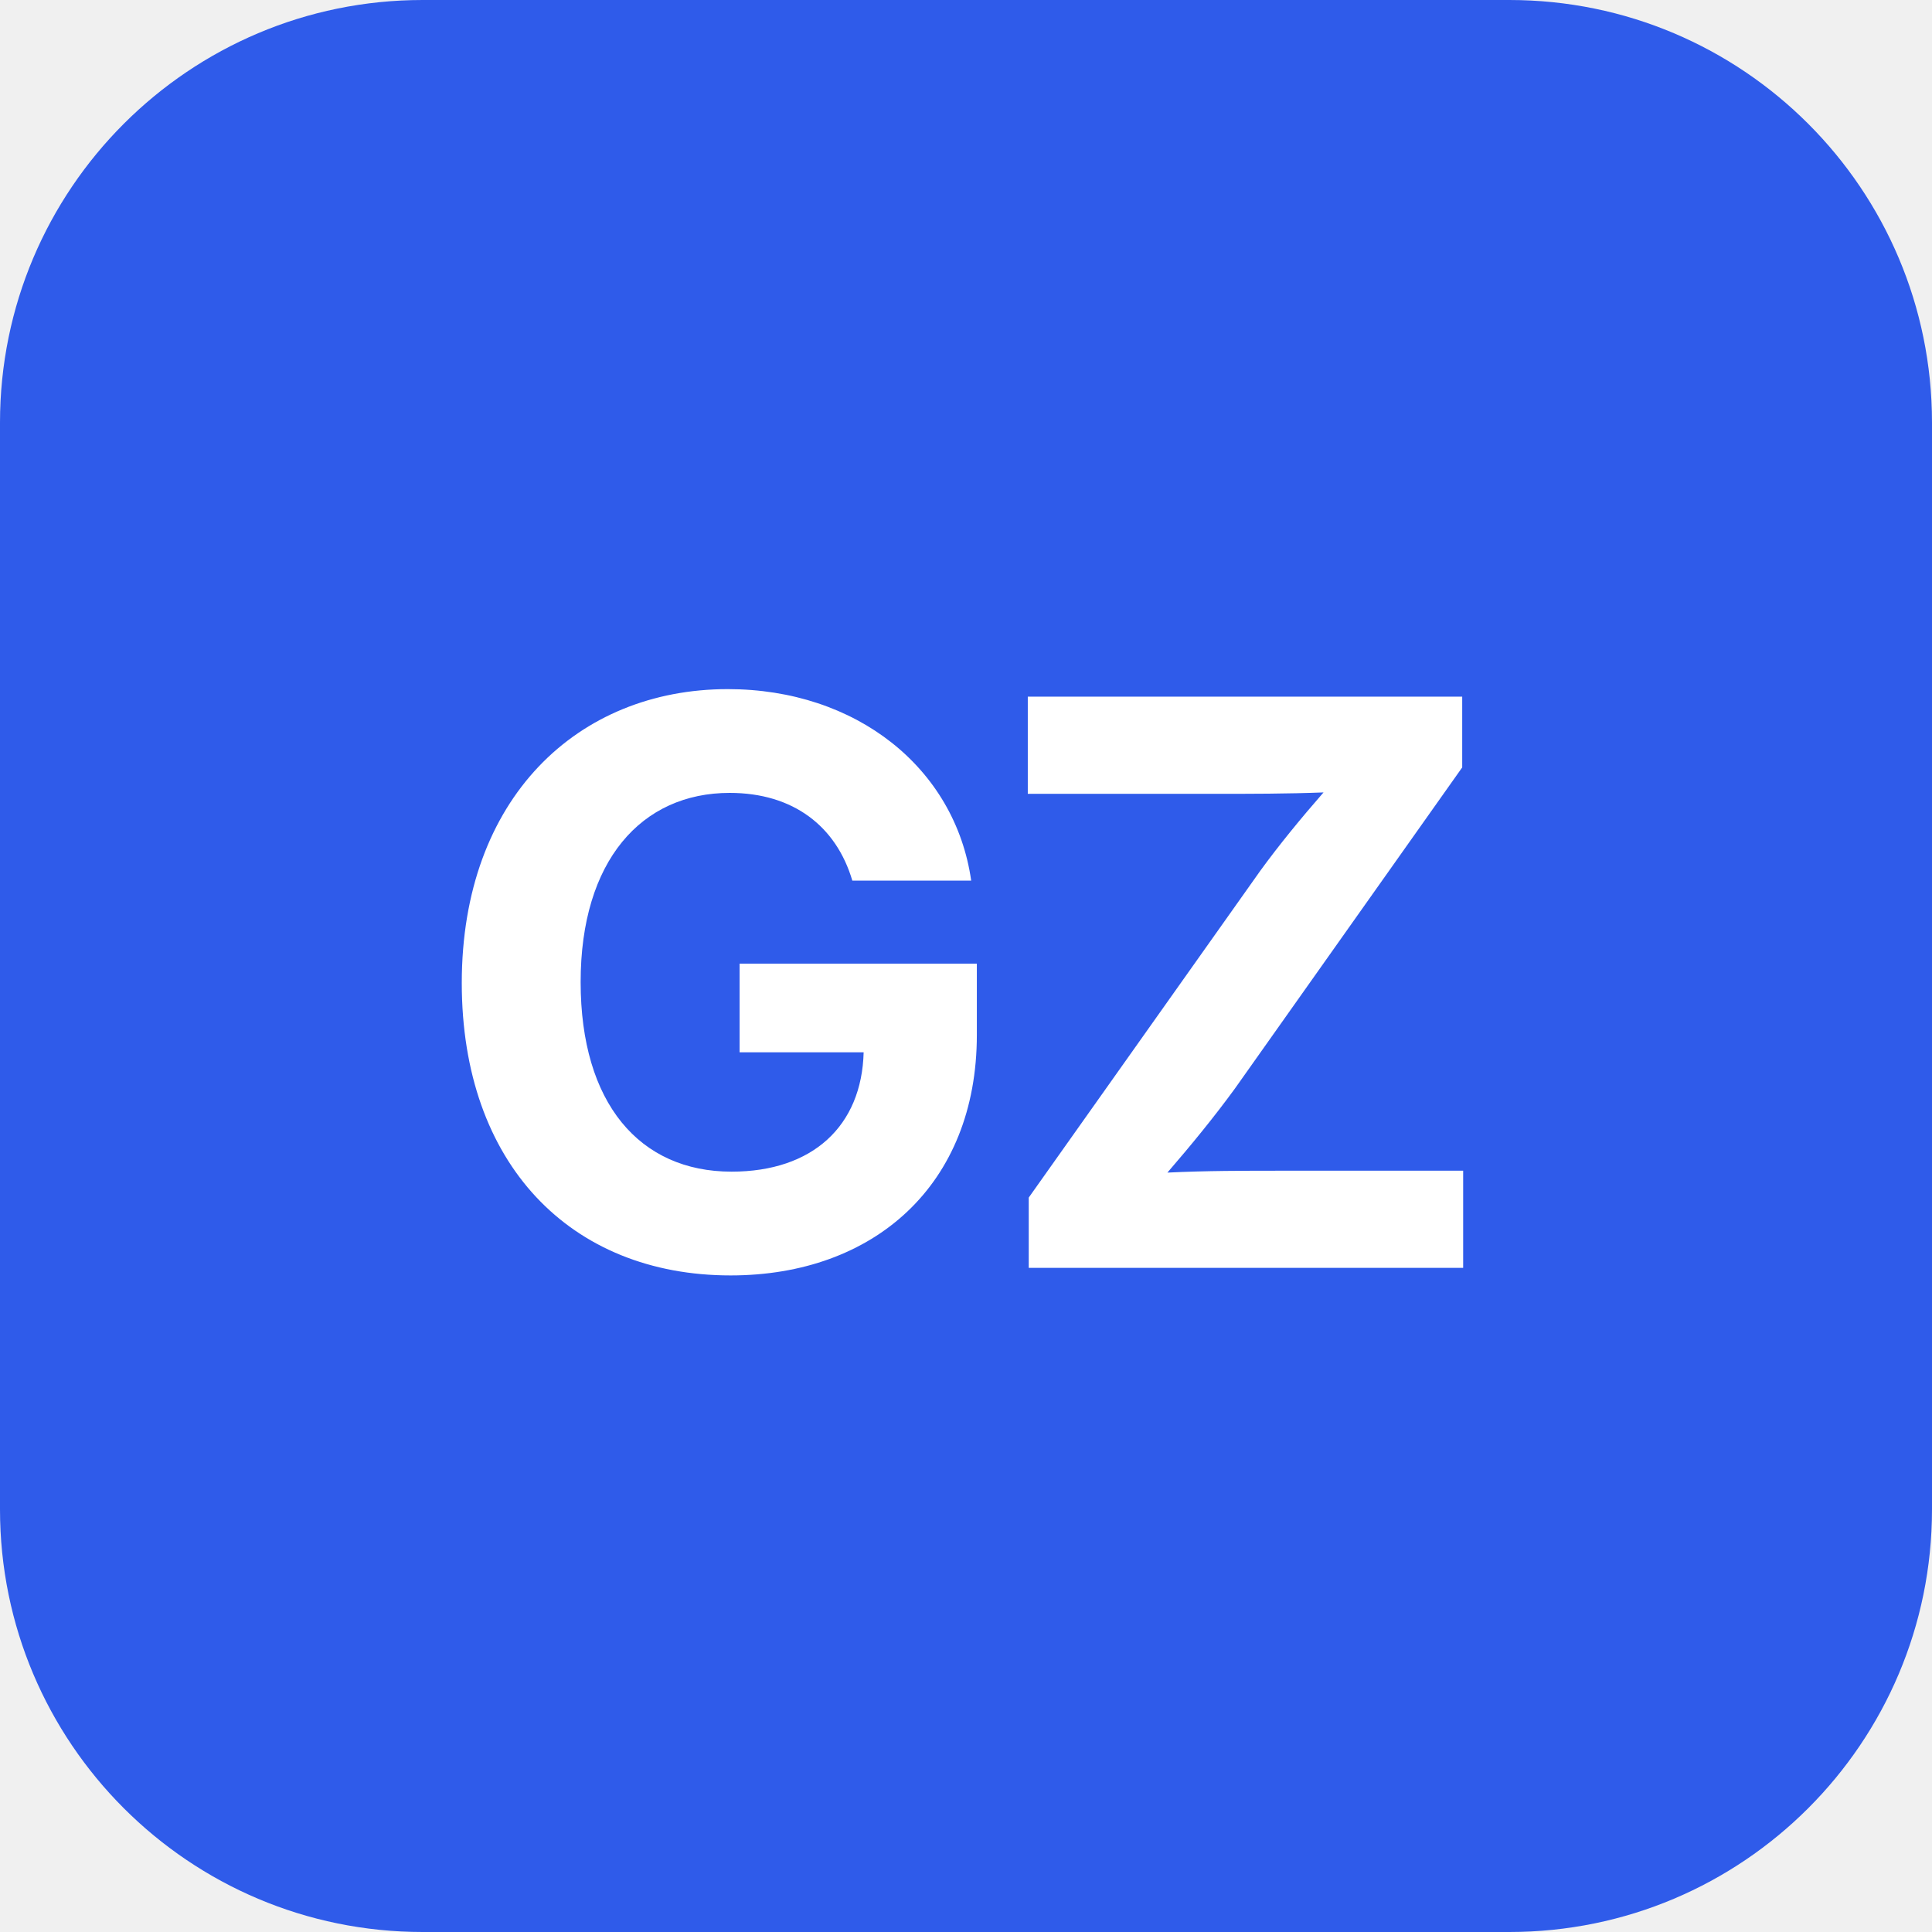
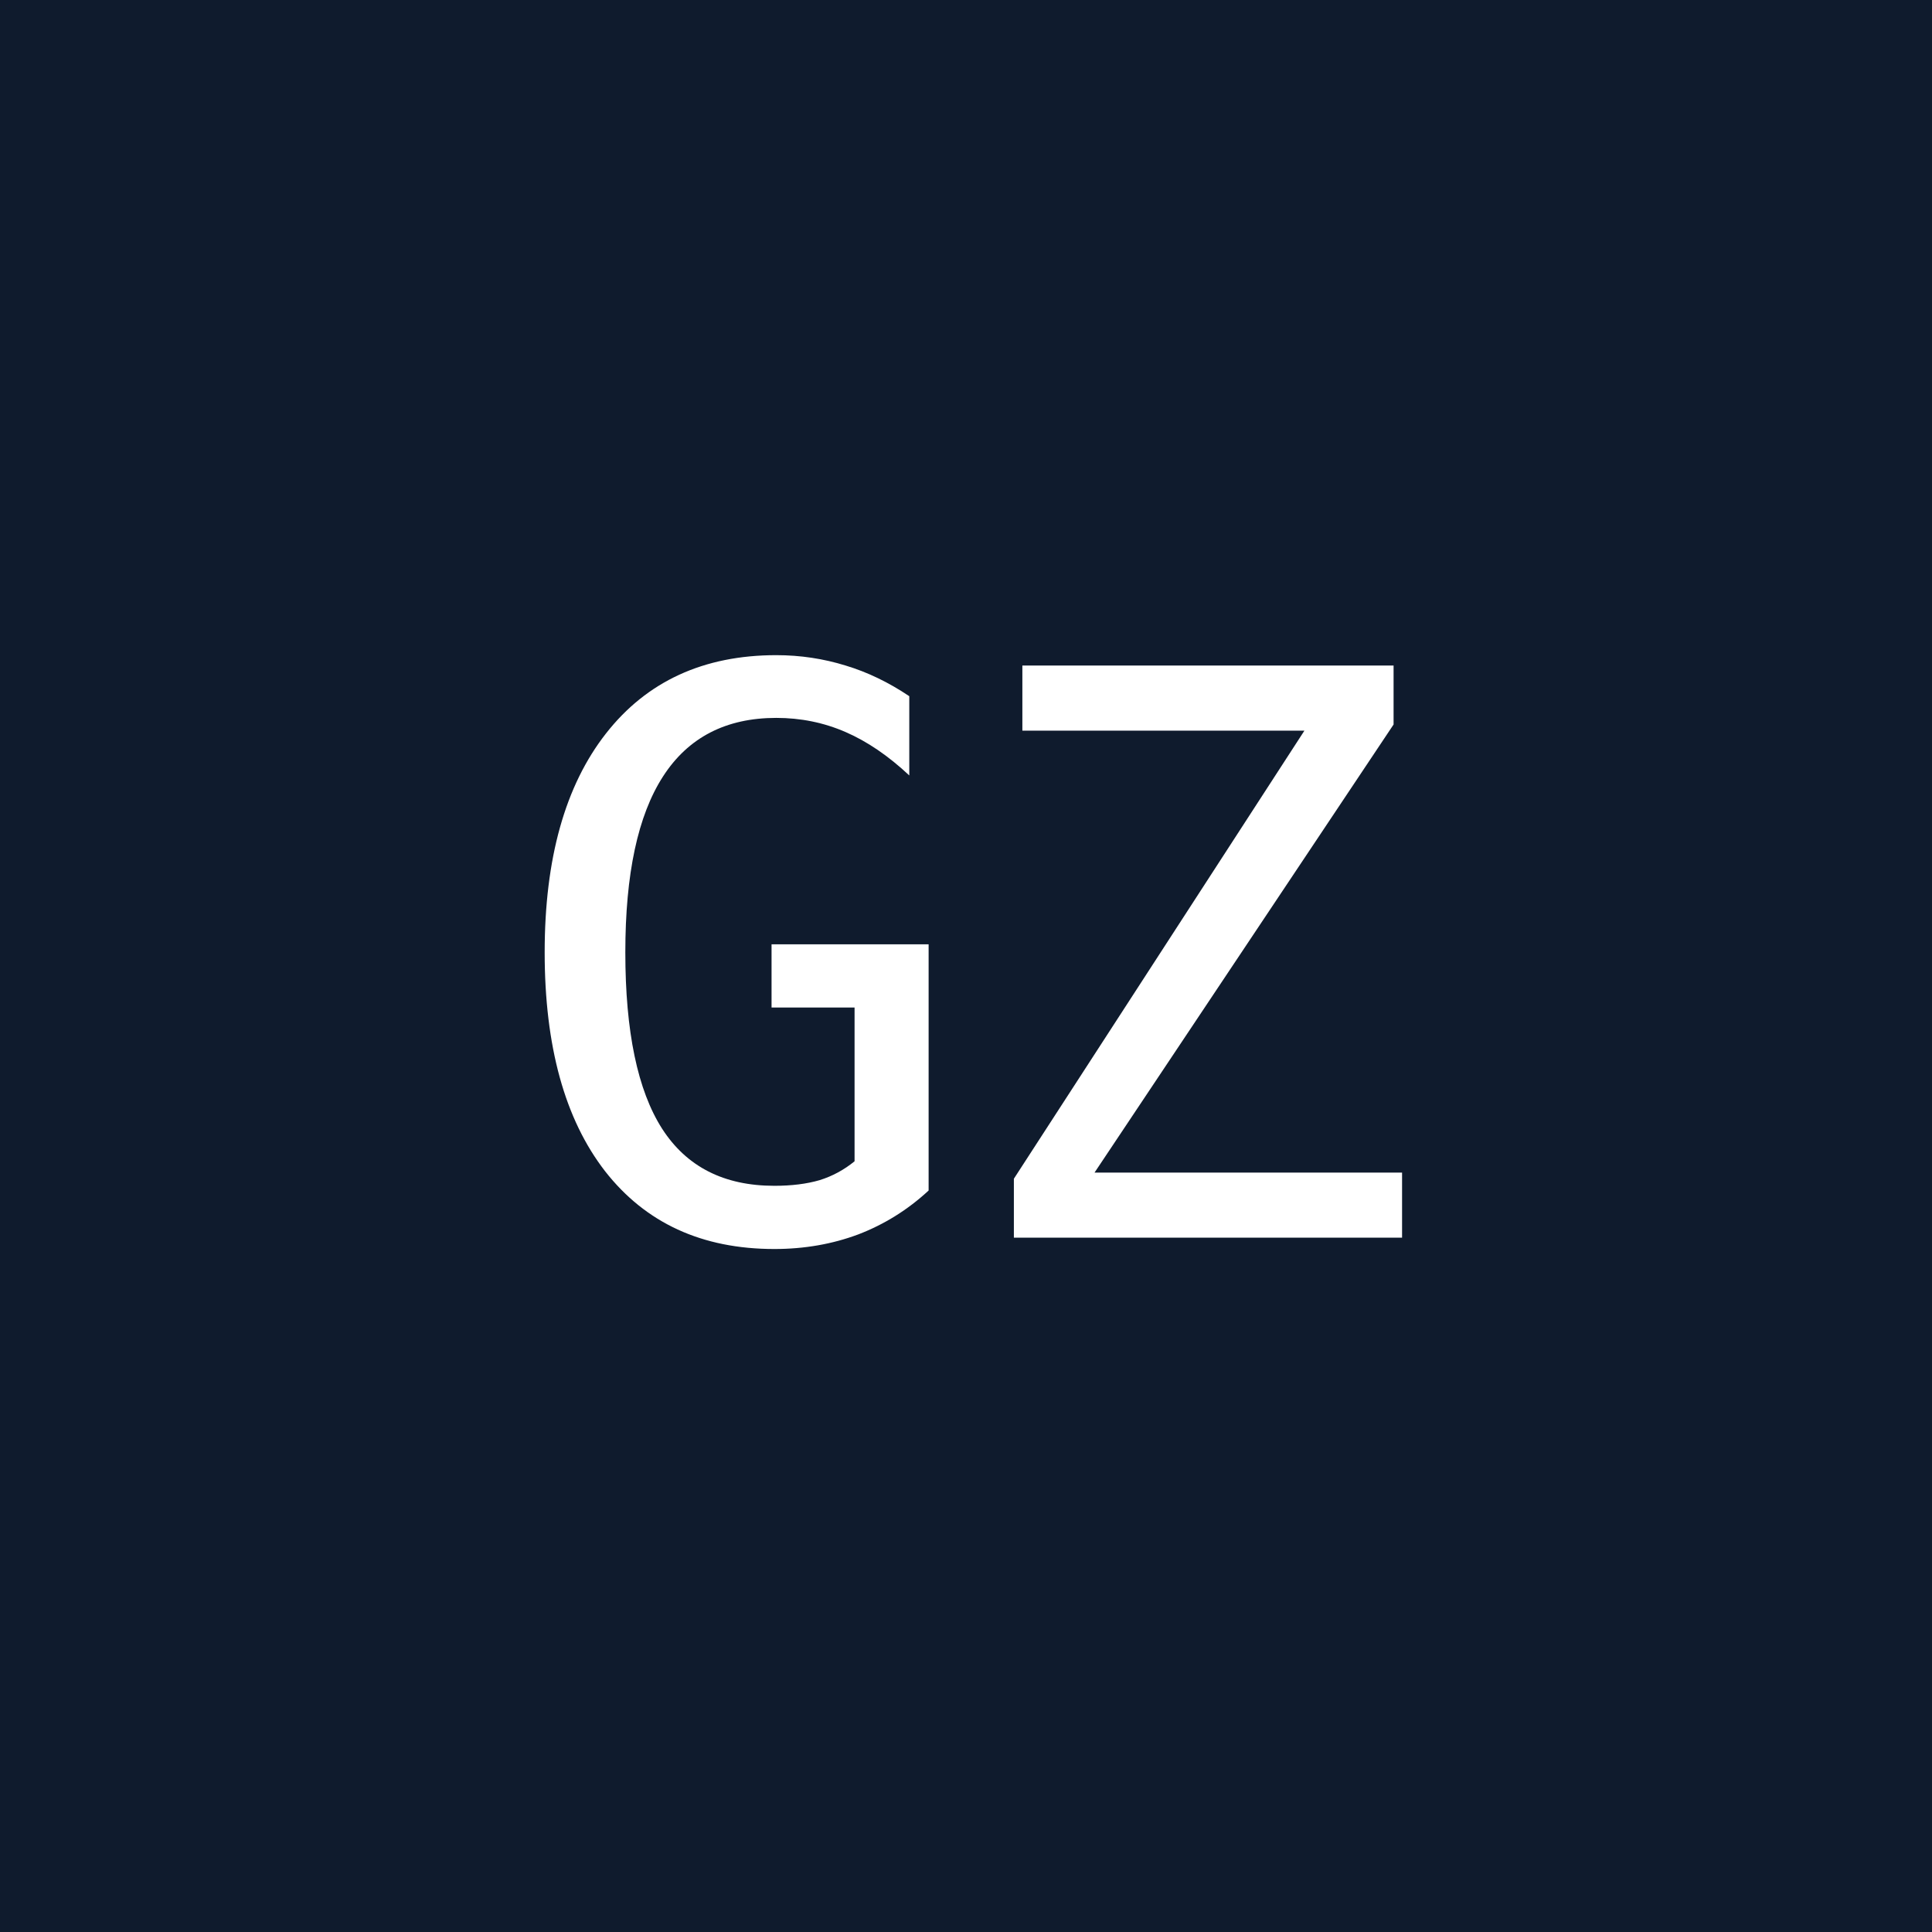
<svg xmlns="http://www.w3.org/2000/svg" viewBox="0 0 64 64">
-   <rect width="64" height="64" rx="14" fill="#2f5bea" />
-   <text x="32" y="42" text-anchor="middle" font-family="ui-sans-serif, system-ui, -apple-system, 'Segoe UI', sans-serif" font-size="26" font-weight="700" letter-spacing="-1" fill="#ffffff">GZ</text>
+   <rect width="64" height="64" fill="#0F1B2D" />
+   <text x="32" y="41" text-anchor="middle" font-family="'JetBrains Mono', Consolas, monospace" font-size="26" font-weight="500" letter-spacing="-0.8" fill="#FFFFFF">GZ</text>
</svg>
